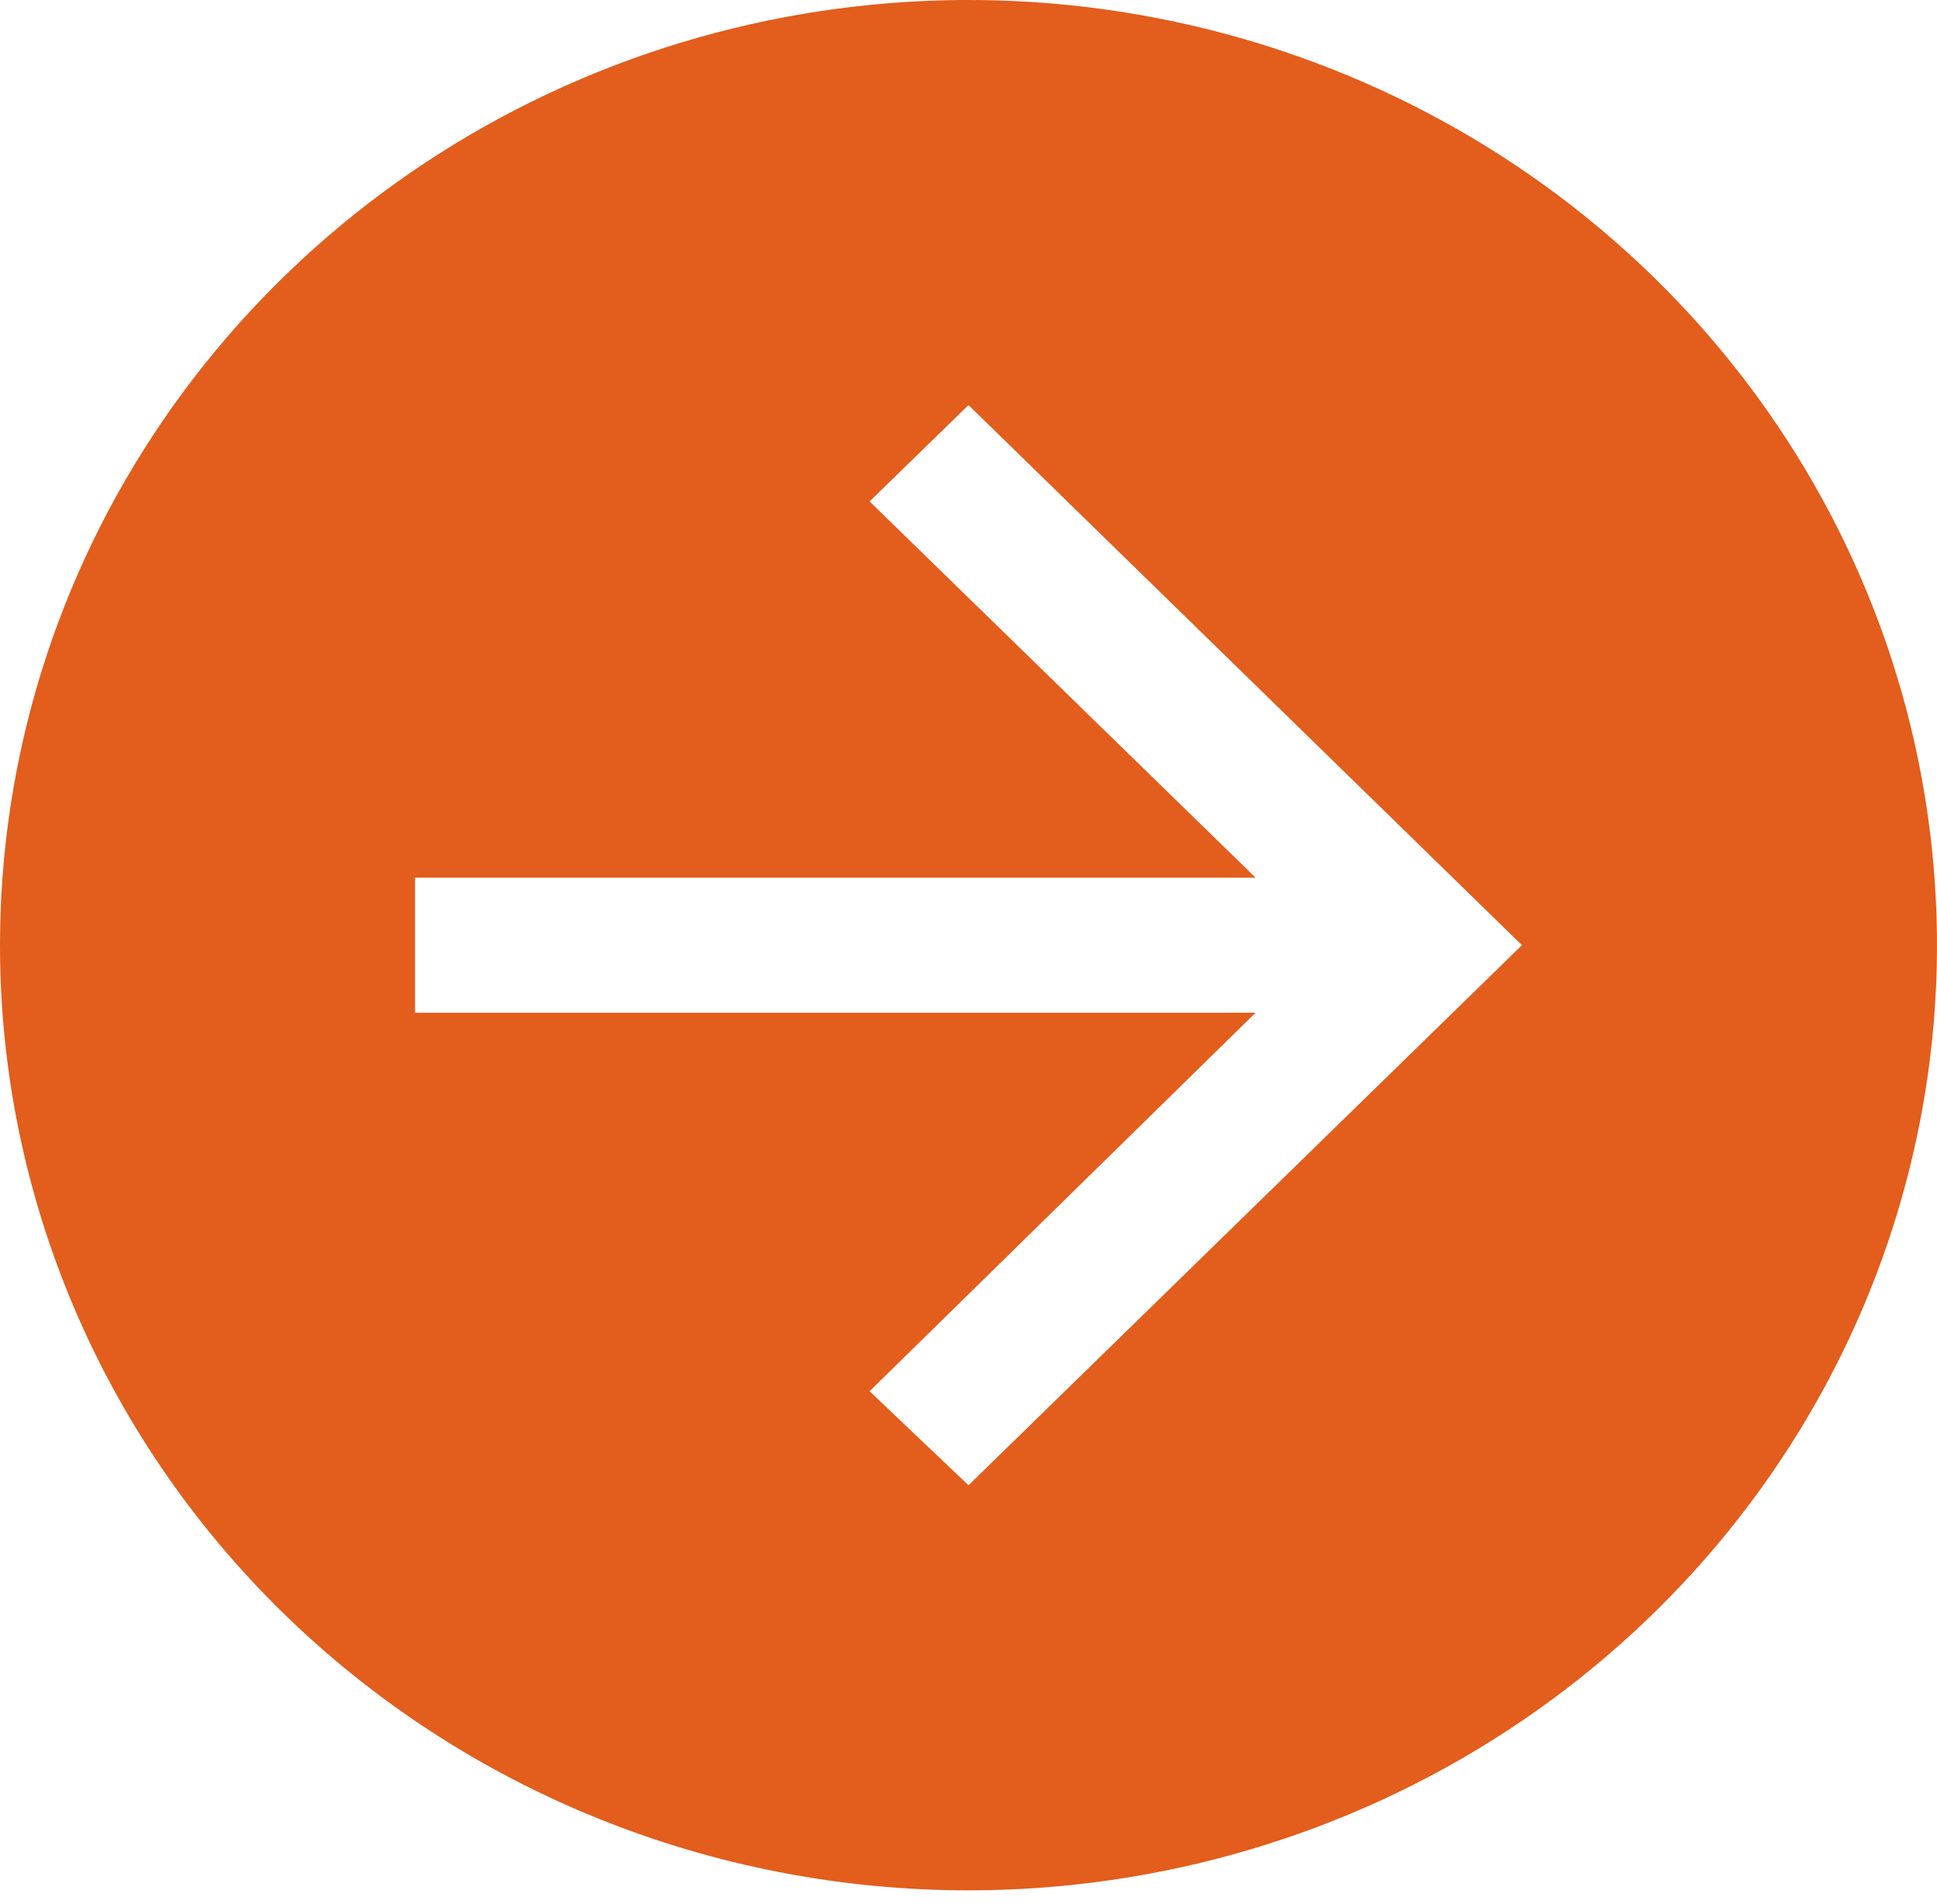
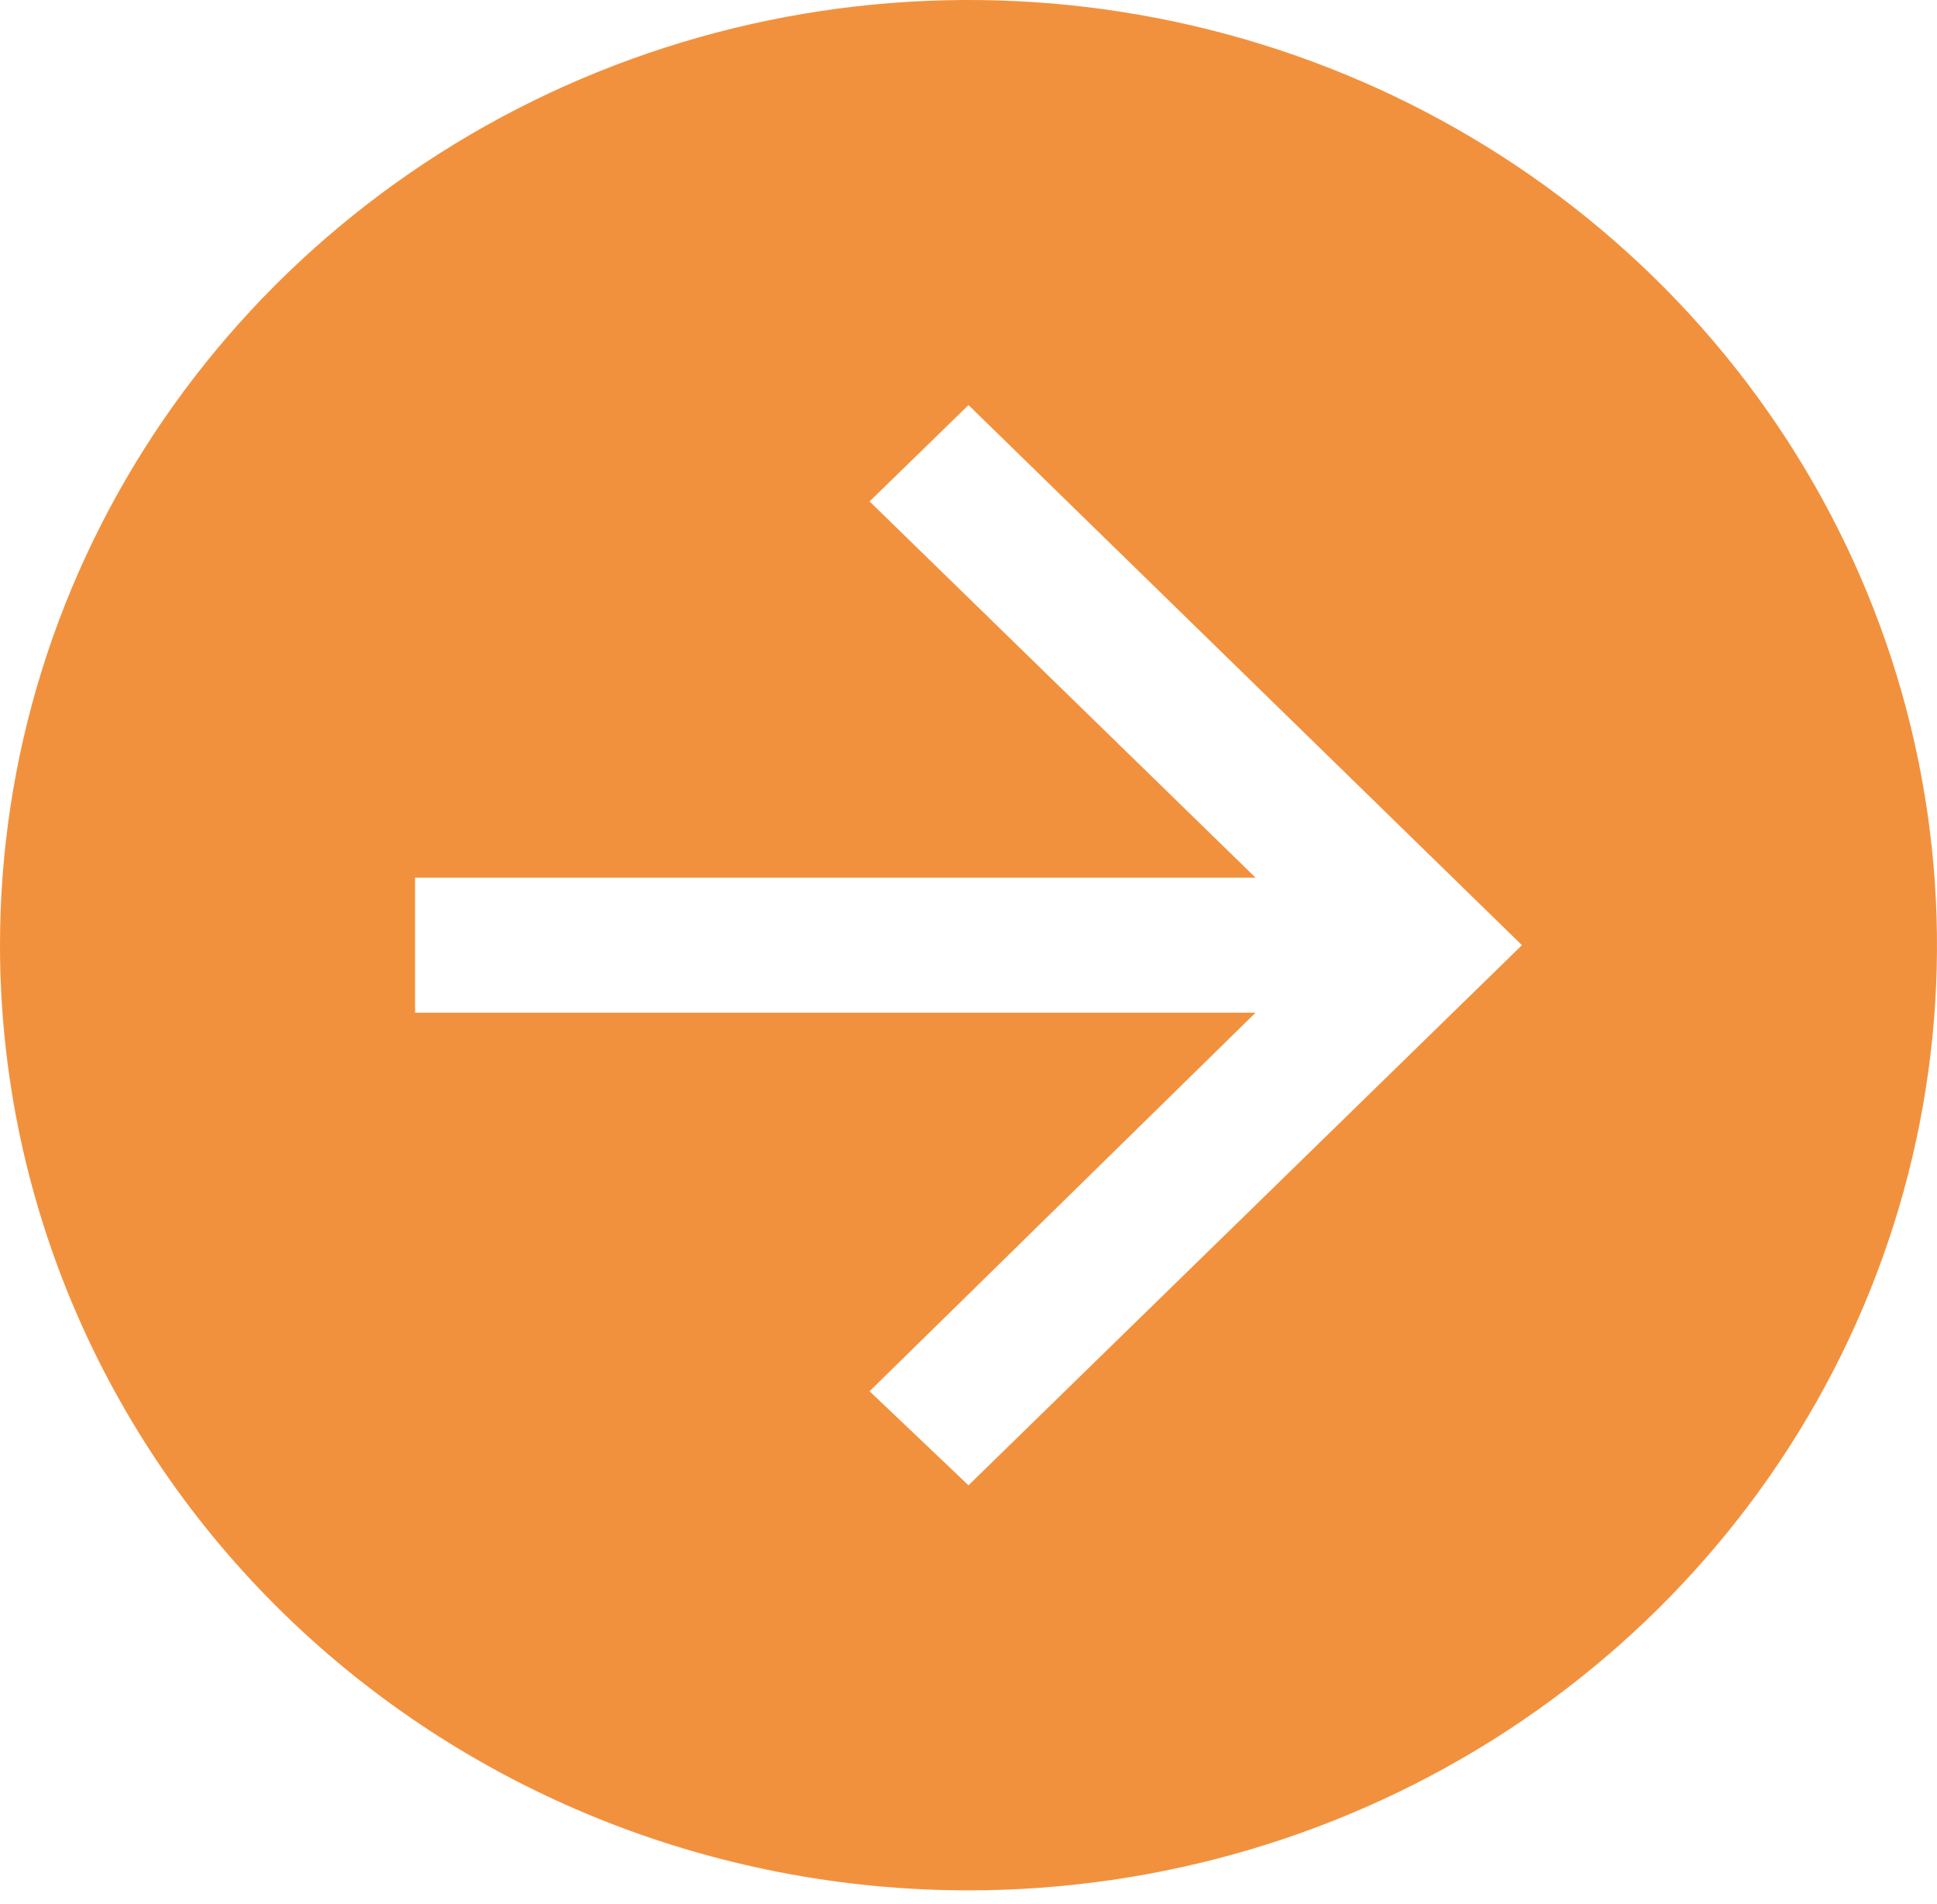
<svg xmlns="http://www.w3.org/2000/svg" width="57" height="56" viewBox="0 0 57 56" fill="none">
-   <path d="M0 27.809C0 22.309 1.671 16.933 4.803 12.359C7.935 7.786 12.386 4.222 17.593 2.117C22.801 0.012 28.532 -0.539 34.06 0.534C39.589 1.607 44.667 4.256 48.653 8.145C52.638 12.034 55.353 16.989 56.452 22.384C57.552 27.778 56.988 33.37 54.831 38.451C52.673 43.533 49.02 47.876 44.334 50.932C39.647 53.987 34.137 55.618 28.5 55.618C20.941 55.618 13.692 52.688 8.347 47.473C3.003 42.258 0 35.185 0 27.809ZM12.214 29.796H36.948L25.589 40.933L28.5 43.7L44.786 27.809L28.5 11.918L25.589 14.753L36.948 25.823H12.214V29.796Z" fill="#E35D1C" />
+   <path d="M0 27.809C0 22.309 1.671 16.932 4.803 12.359C7.935 7.786 12.386 4.221 17.593 2.117C22.801 0.012 28.532 -0.539 34.06 0.534C39.589 1.607 44.667 4.256 48.653 8.145C52.638 12.034 55.353 16.989 56.452 22.384C57.552 27.778 56.988 33.37 54.831 38.451C52.673 43.533 49.02 47.876 44.334 50.931C39.647 53.987 34.137 55.618 28.5 55.618C20.941 55.618 13.692 52.688 8.347 47.473C3.003 42.258 0 35.184 0 27.809ZM12.214 29.795H36.948L25.589 40.933L28.5 43.7L44.786 27.809L28.5 11.918L25.589 14.753L36.948 25.823H12.214V29.795Z" fill="#F2913D" />
</svg>
